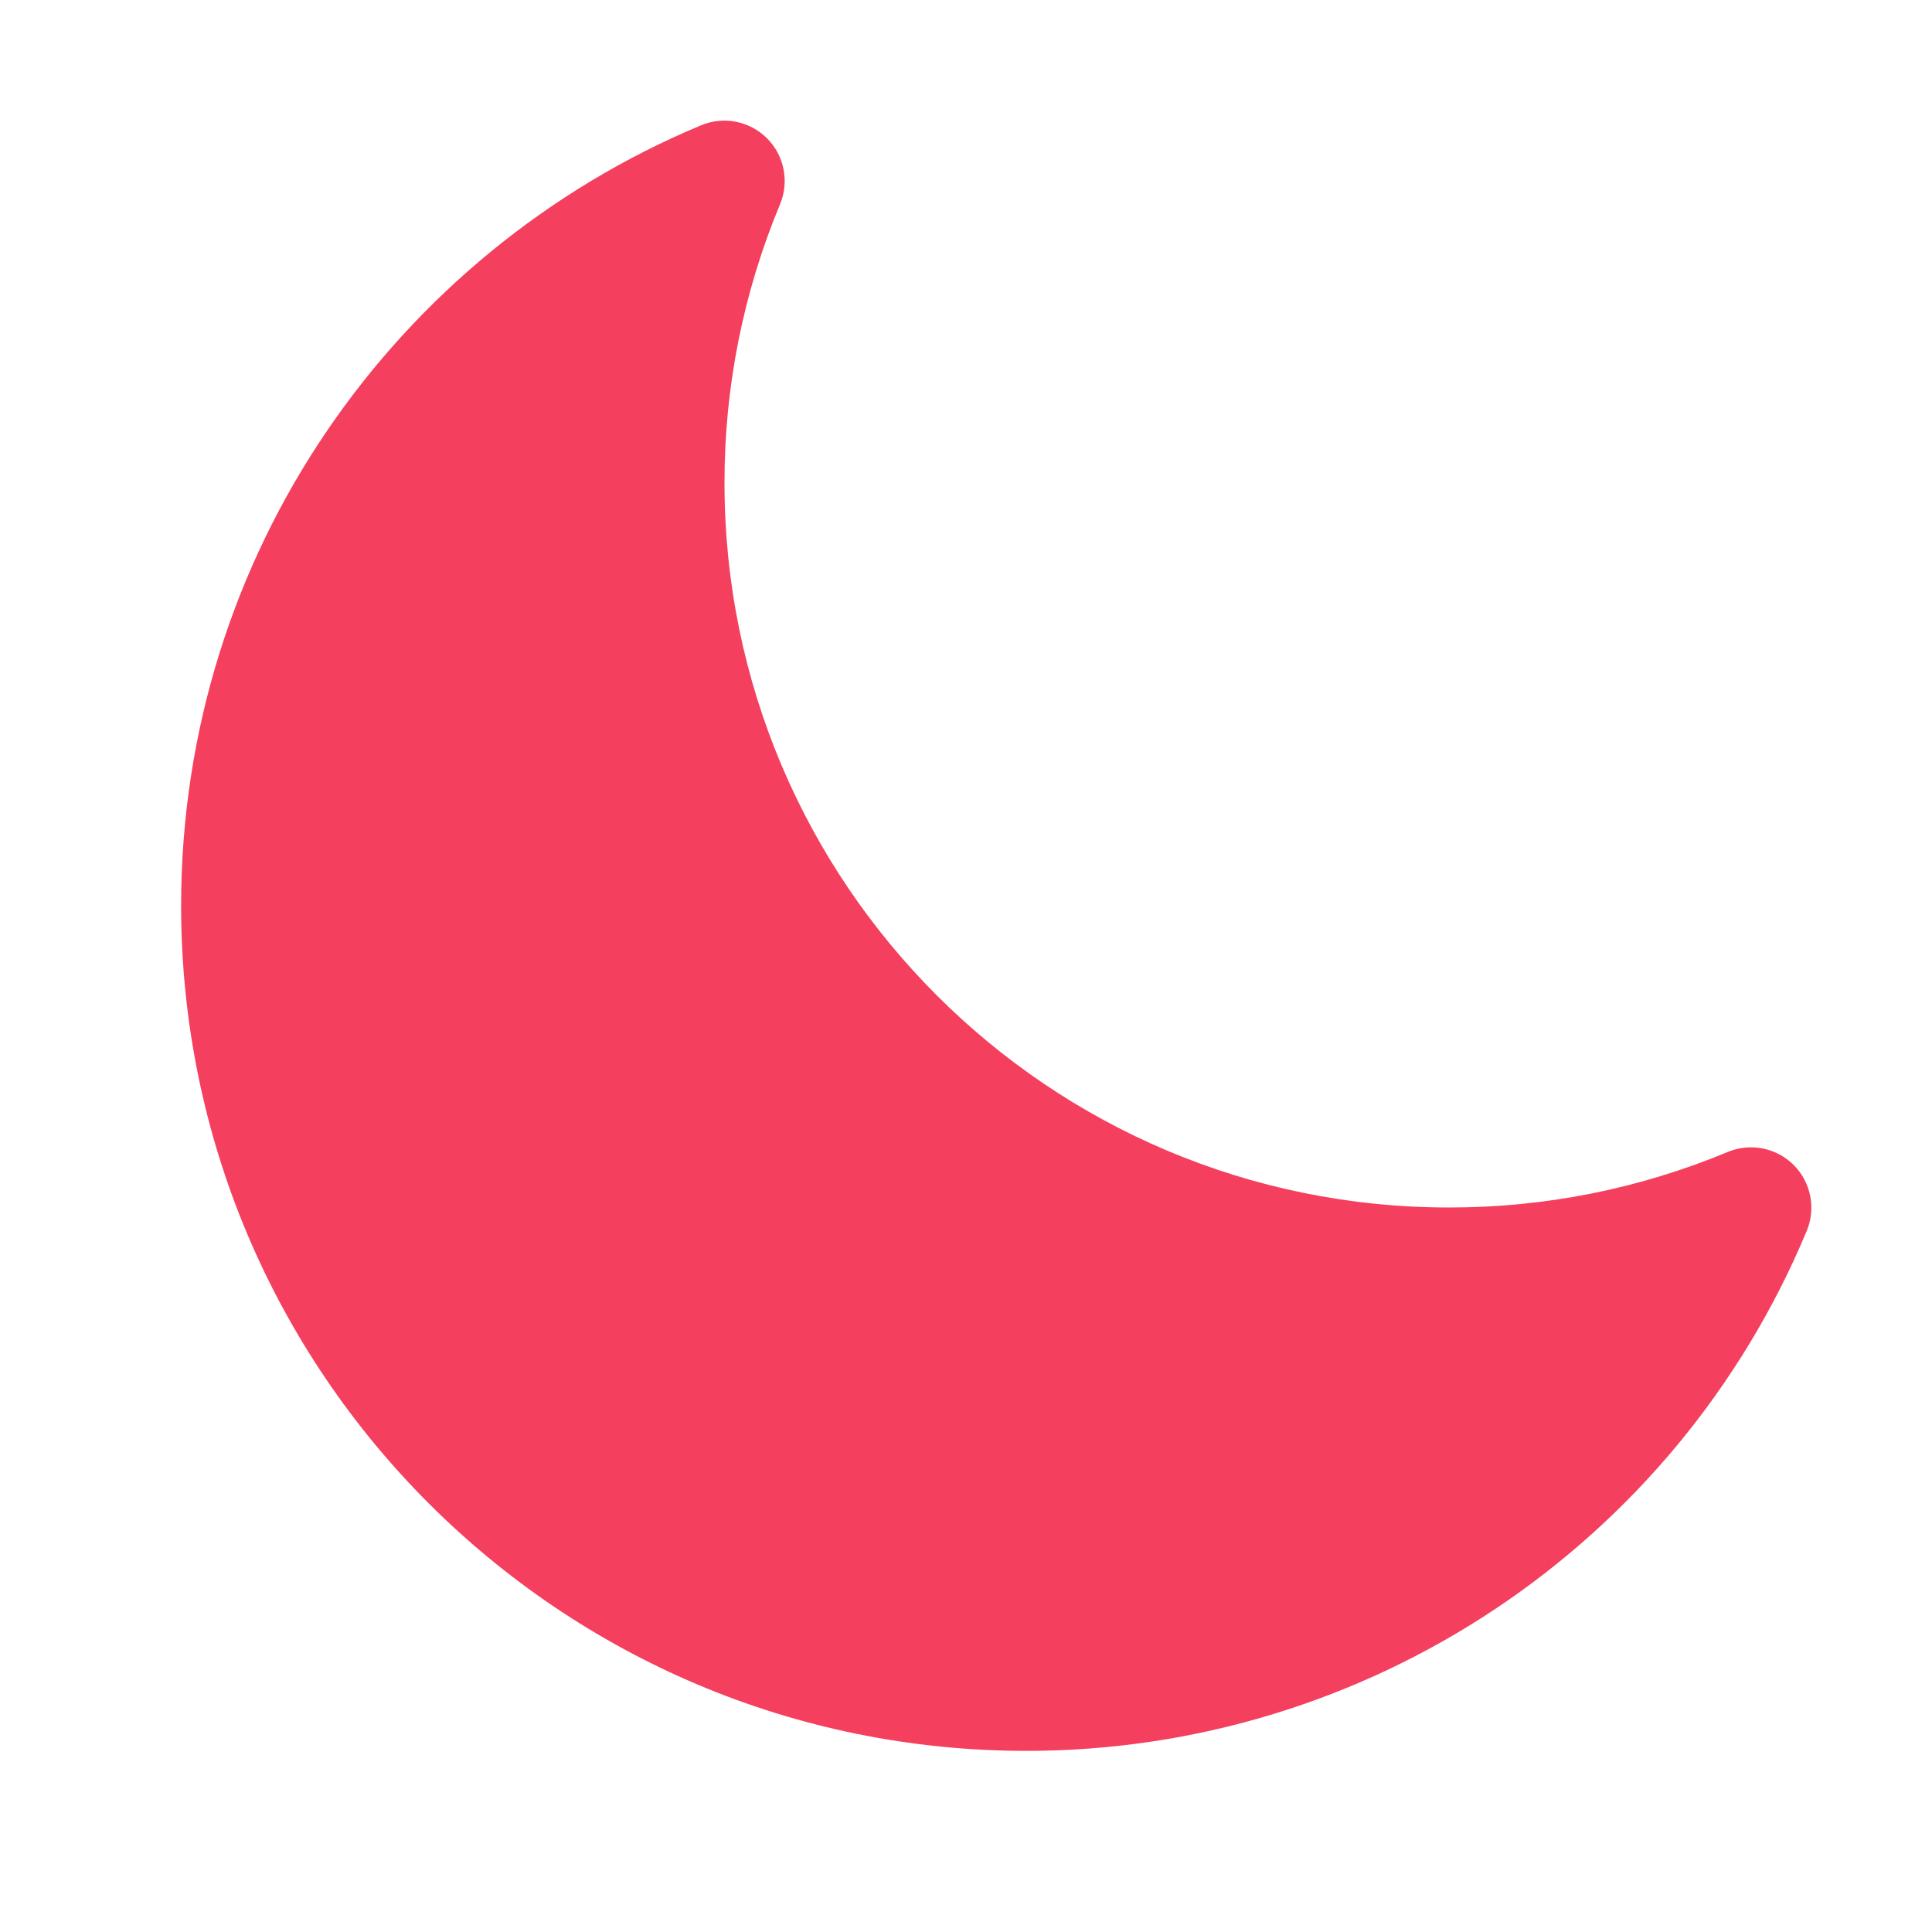
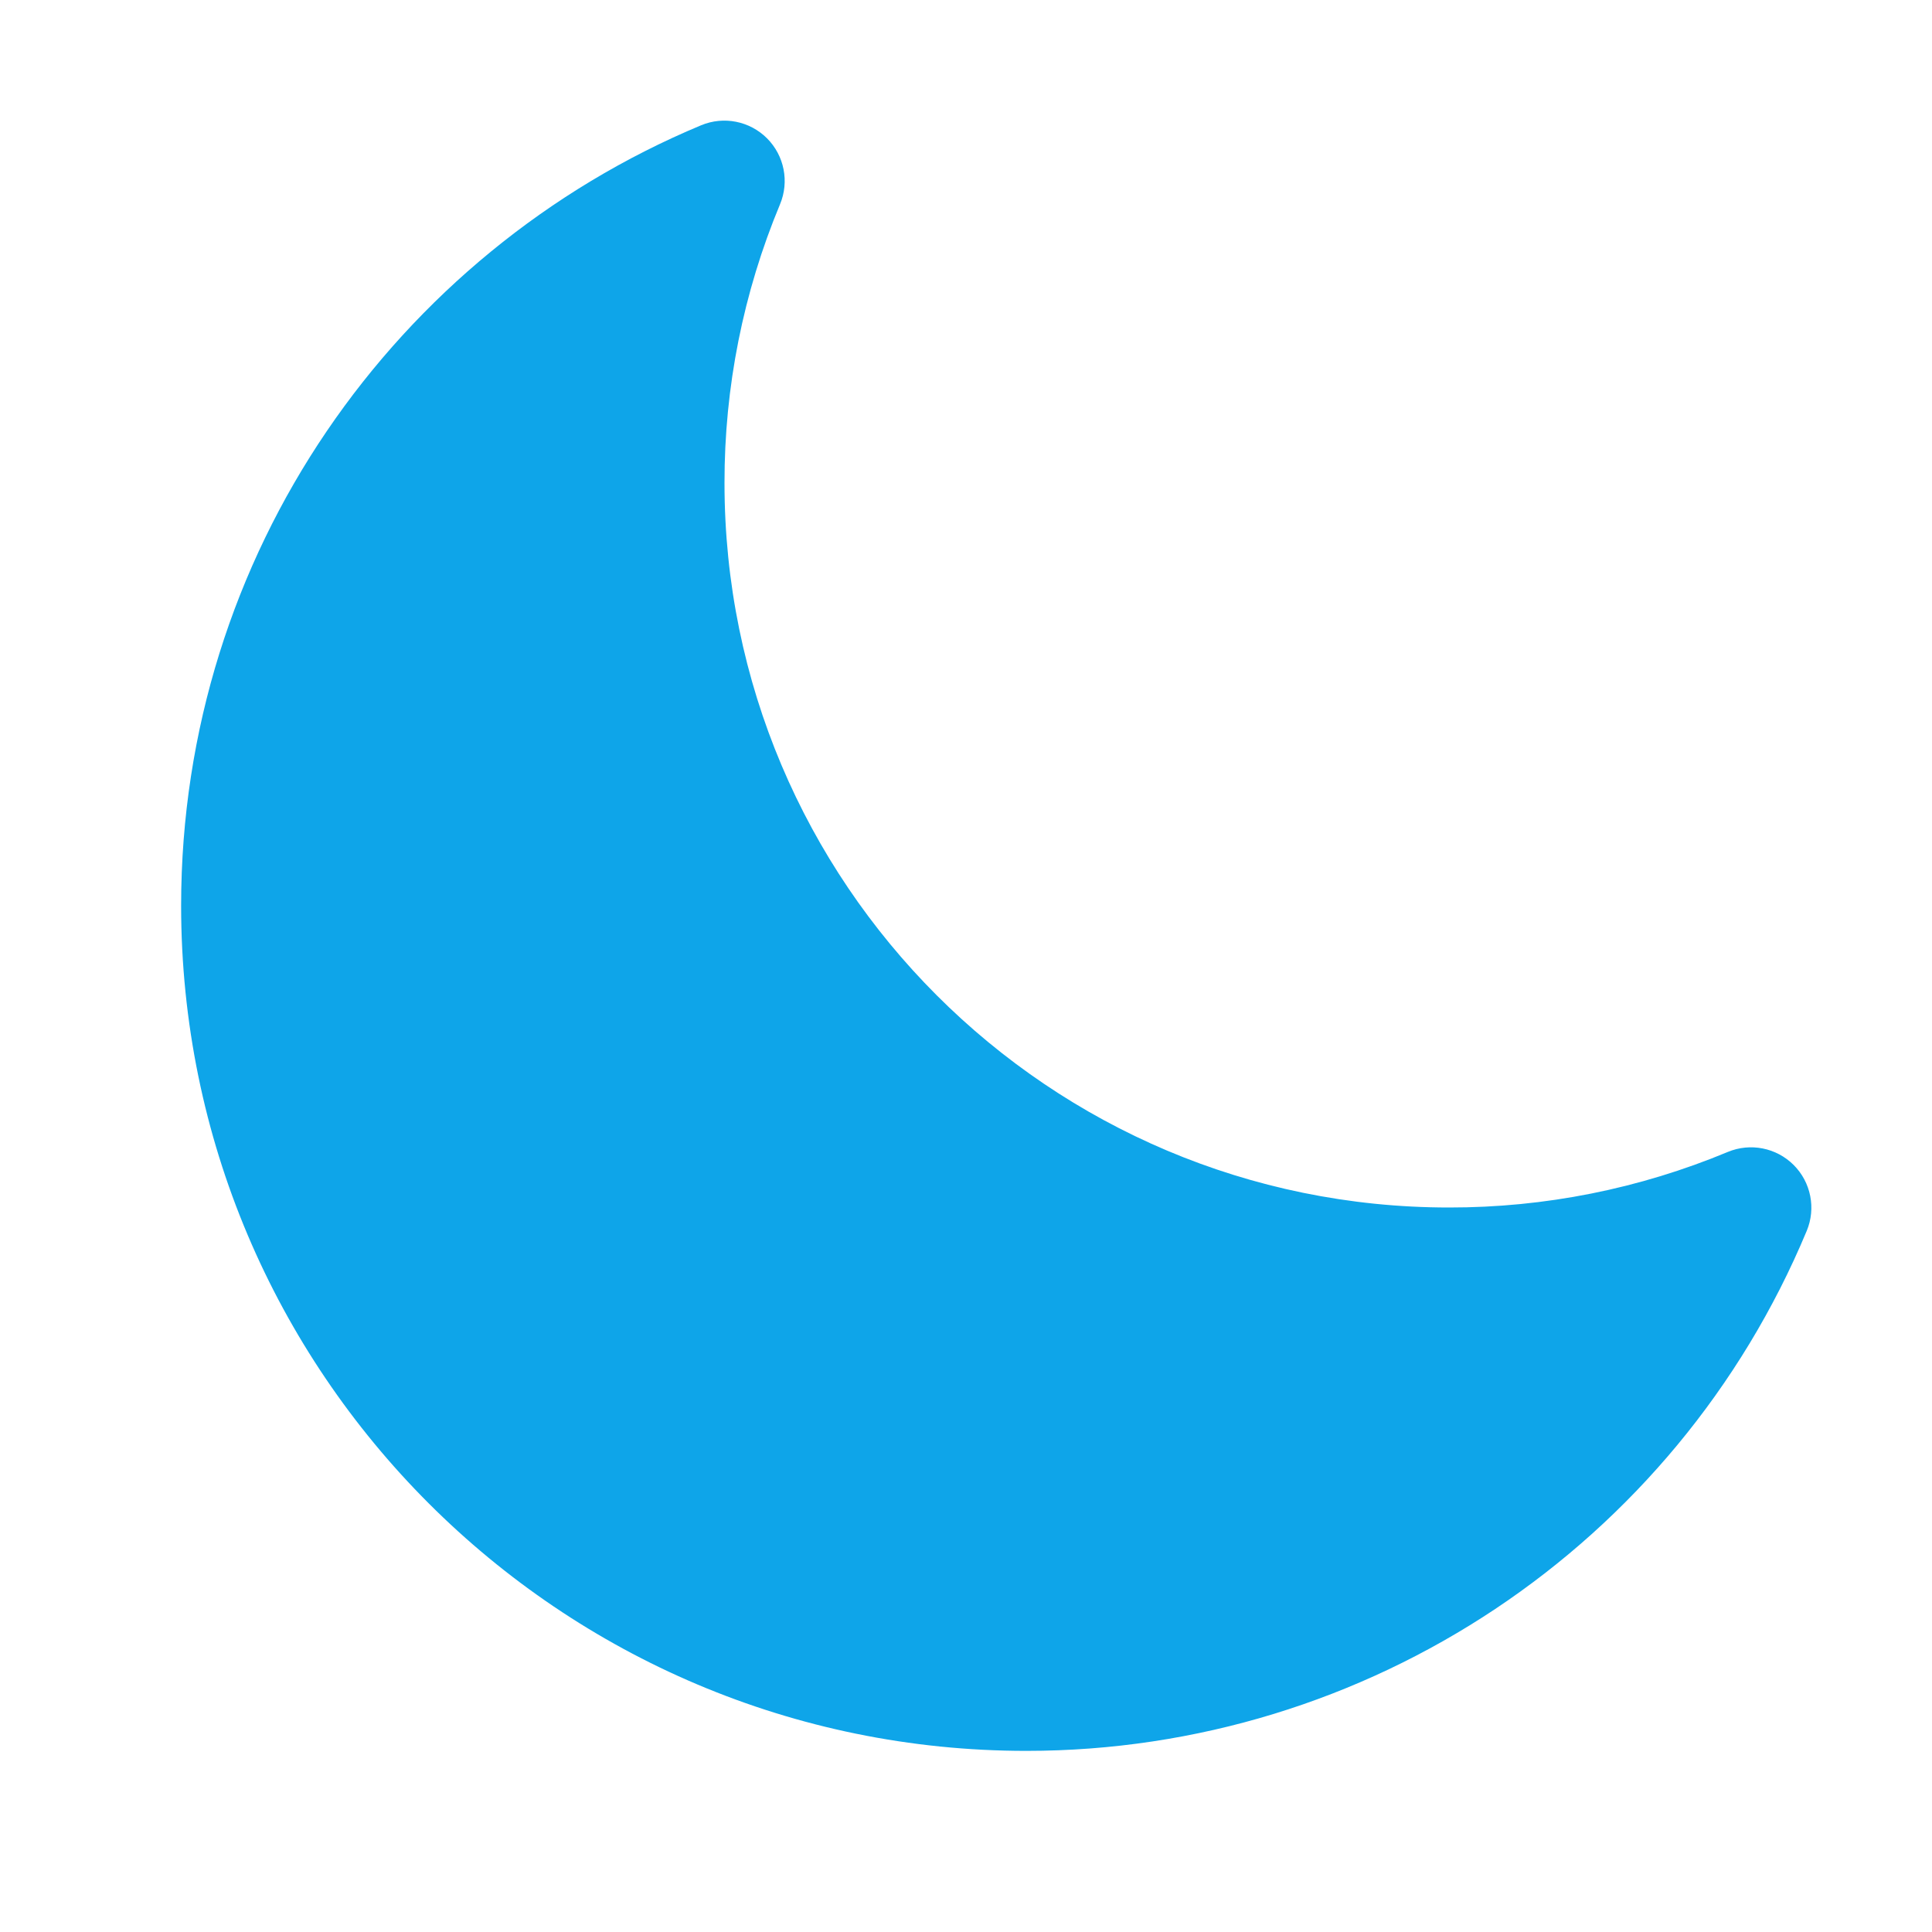
- <svg xmlns="http://www.w3.org/2000/svg" viewBox="0 0 24 24" fill="#f43f5e" width="24" height="24">
+ <svg xmlns="http://www.w3.org/2000/svg" viewBox="0 0 24 24" fill="#0ea5e9" width="24" height="24">
  <path fill-rule="evenodd" d="M9.528 1.718a.75.75 0 0 1 .162.819A8.97 8.97 0 0 0 9 6a9 9 0 0 0 9 9 8.97 8.97 0 0 0 3.463-.69.75.75 0 0 1 .981.98 10.503 10.503 0 0 1-9.694 6.46c-5.799 0-10.5-4.7-10.5-10.5 0-4.368 2.667-8.112 6.46-9.694a.75.75 0 0 1 .818.162Z" clip-rule="evenodd" />
</svg>
